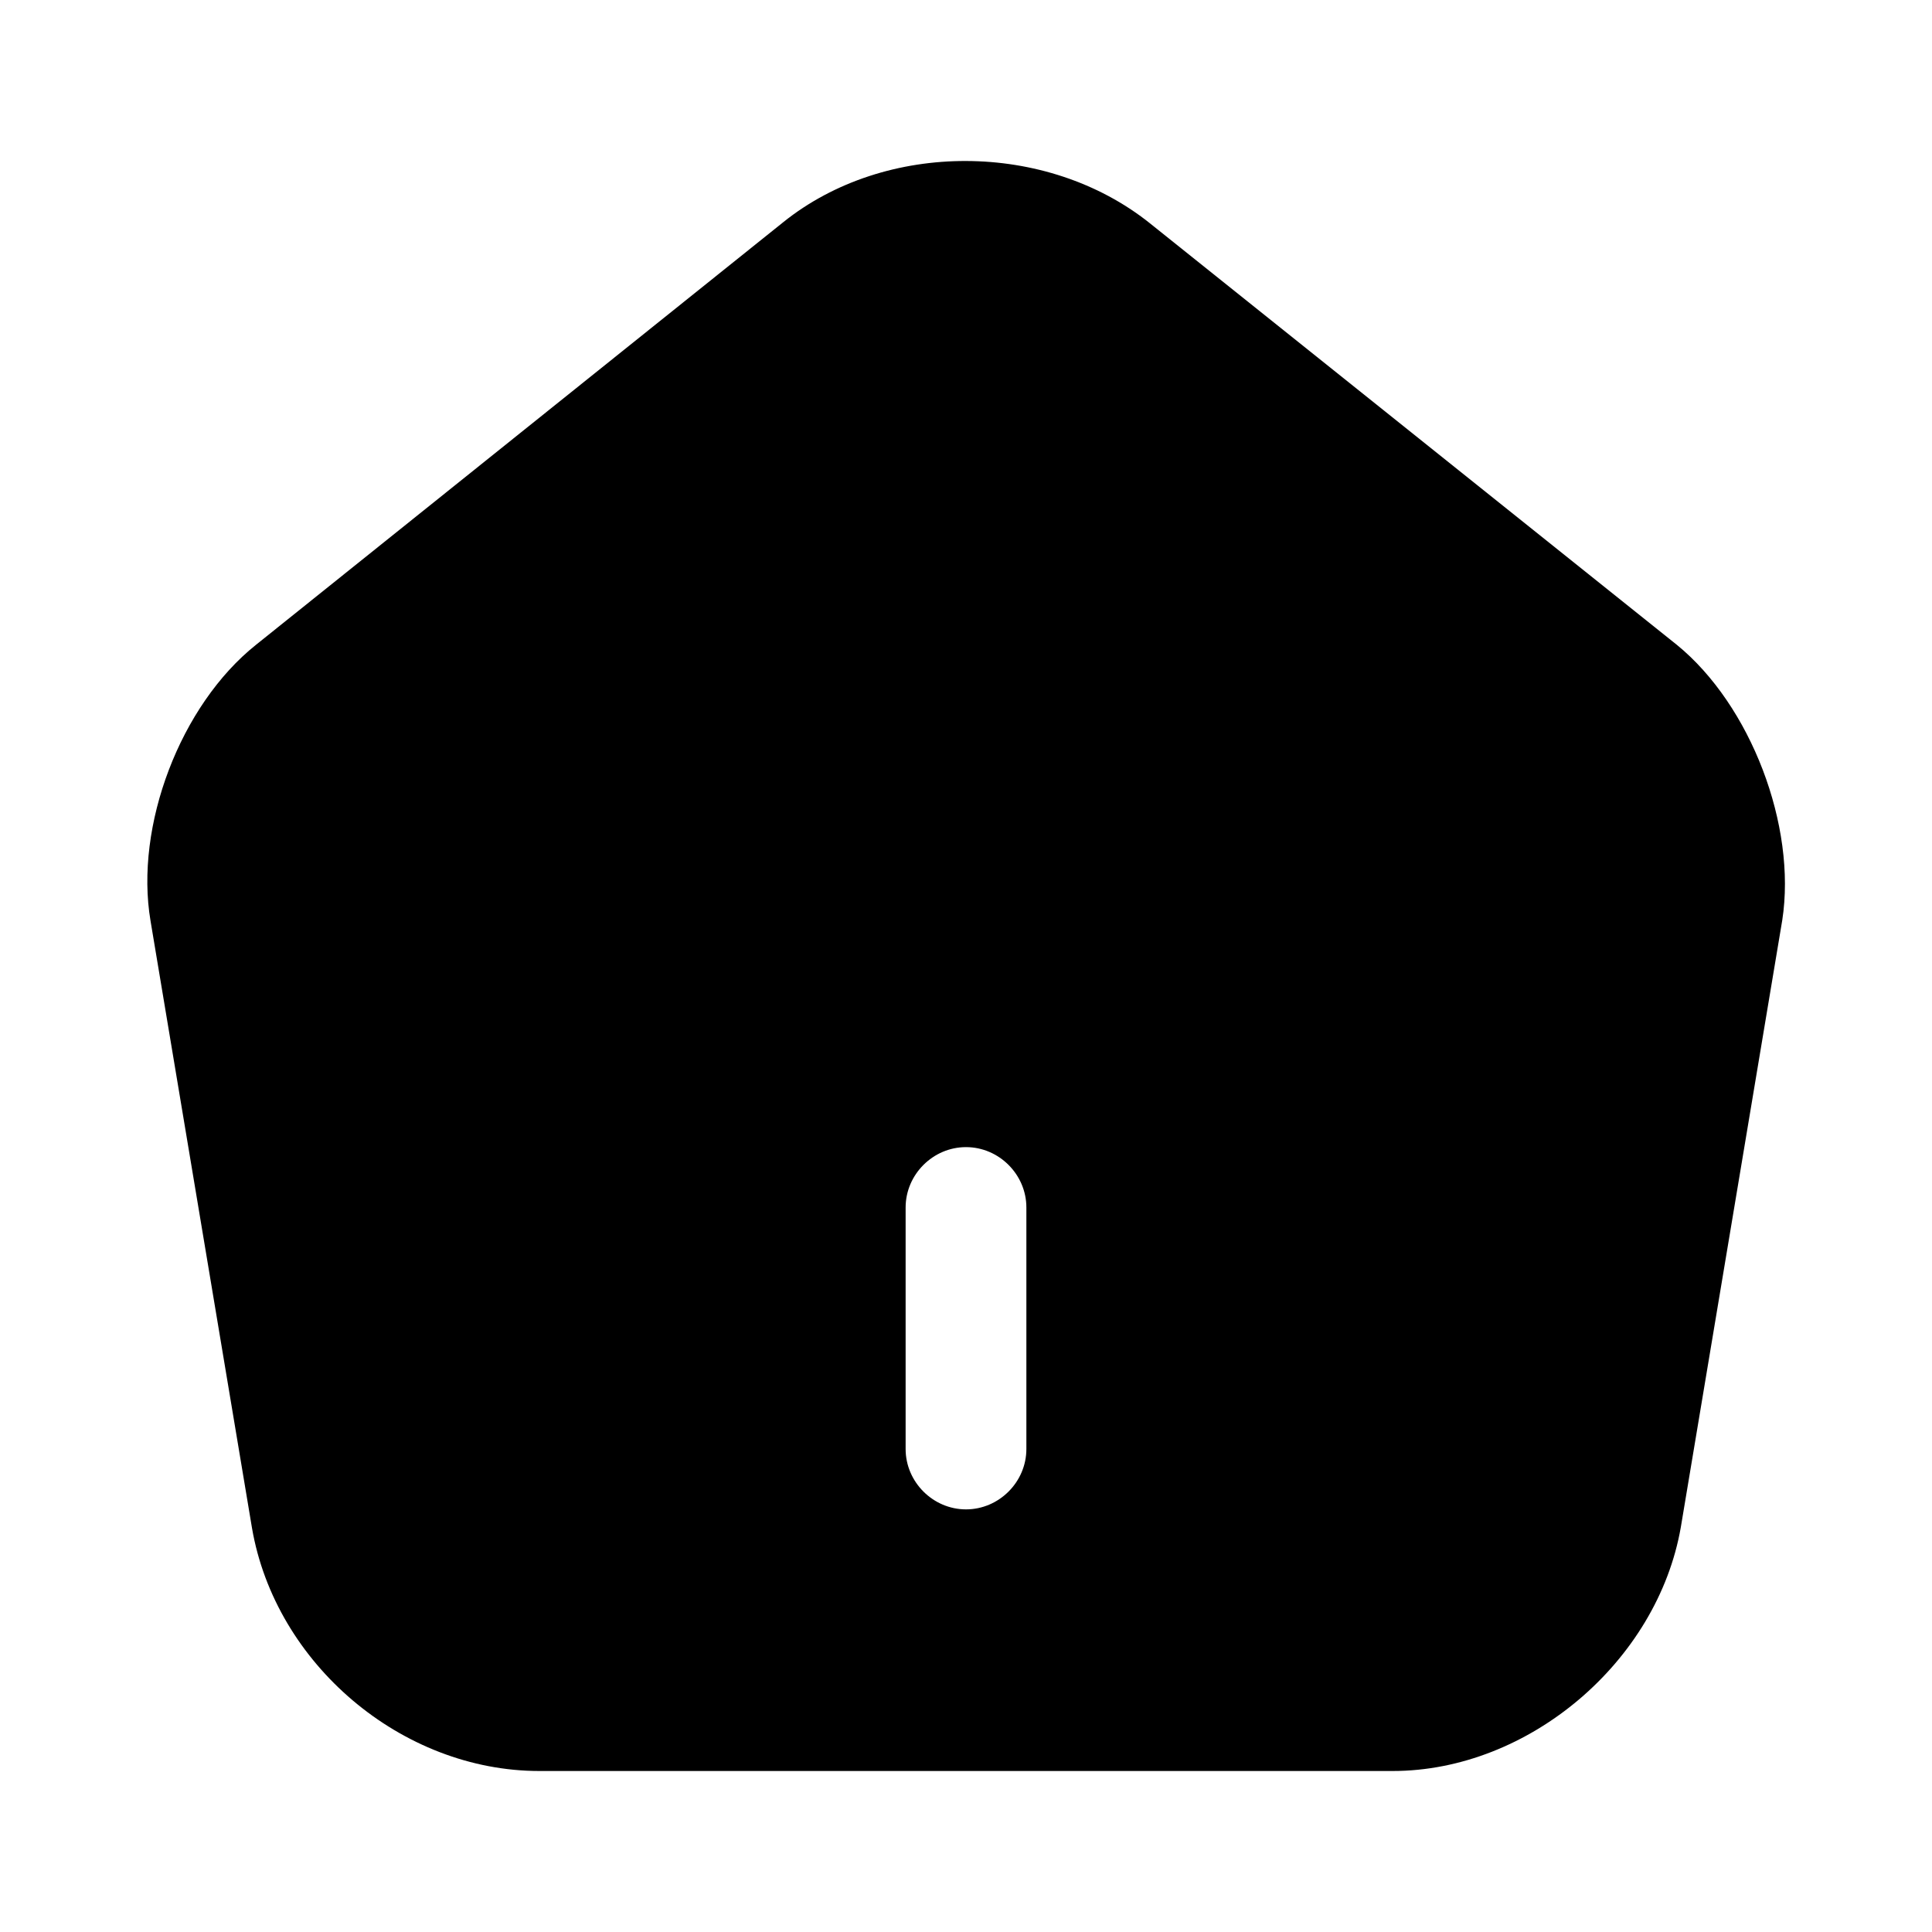
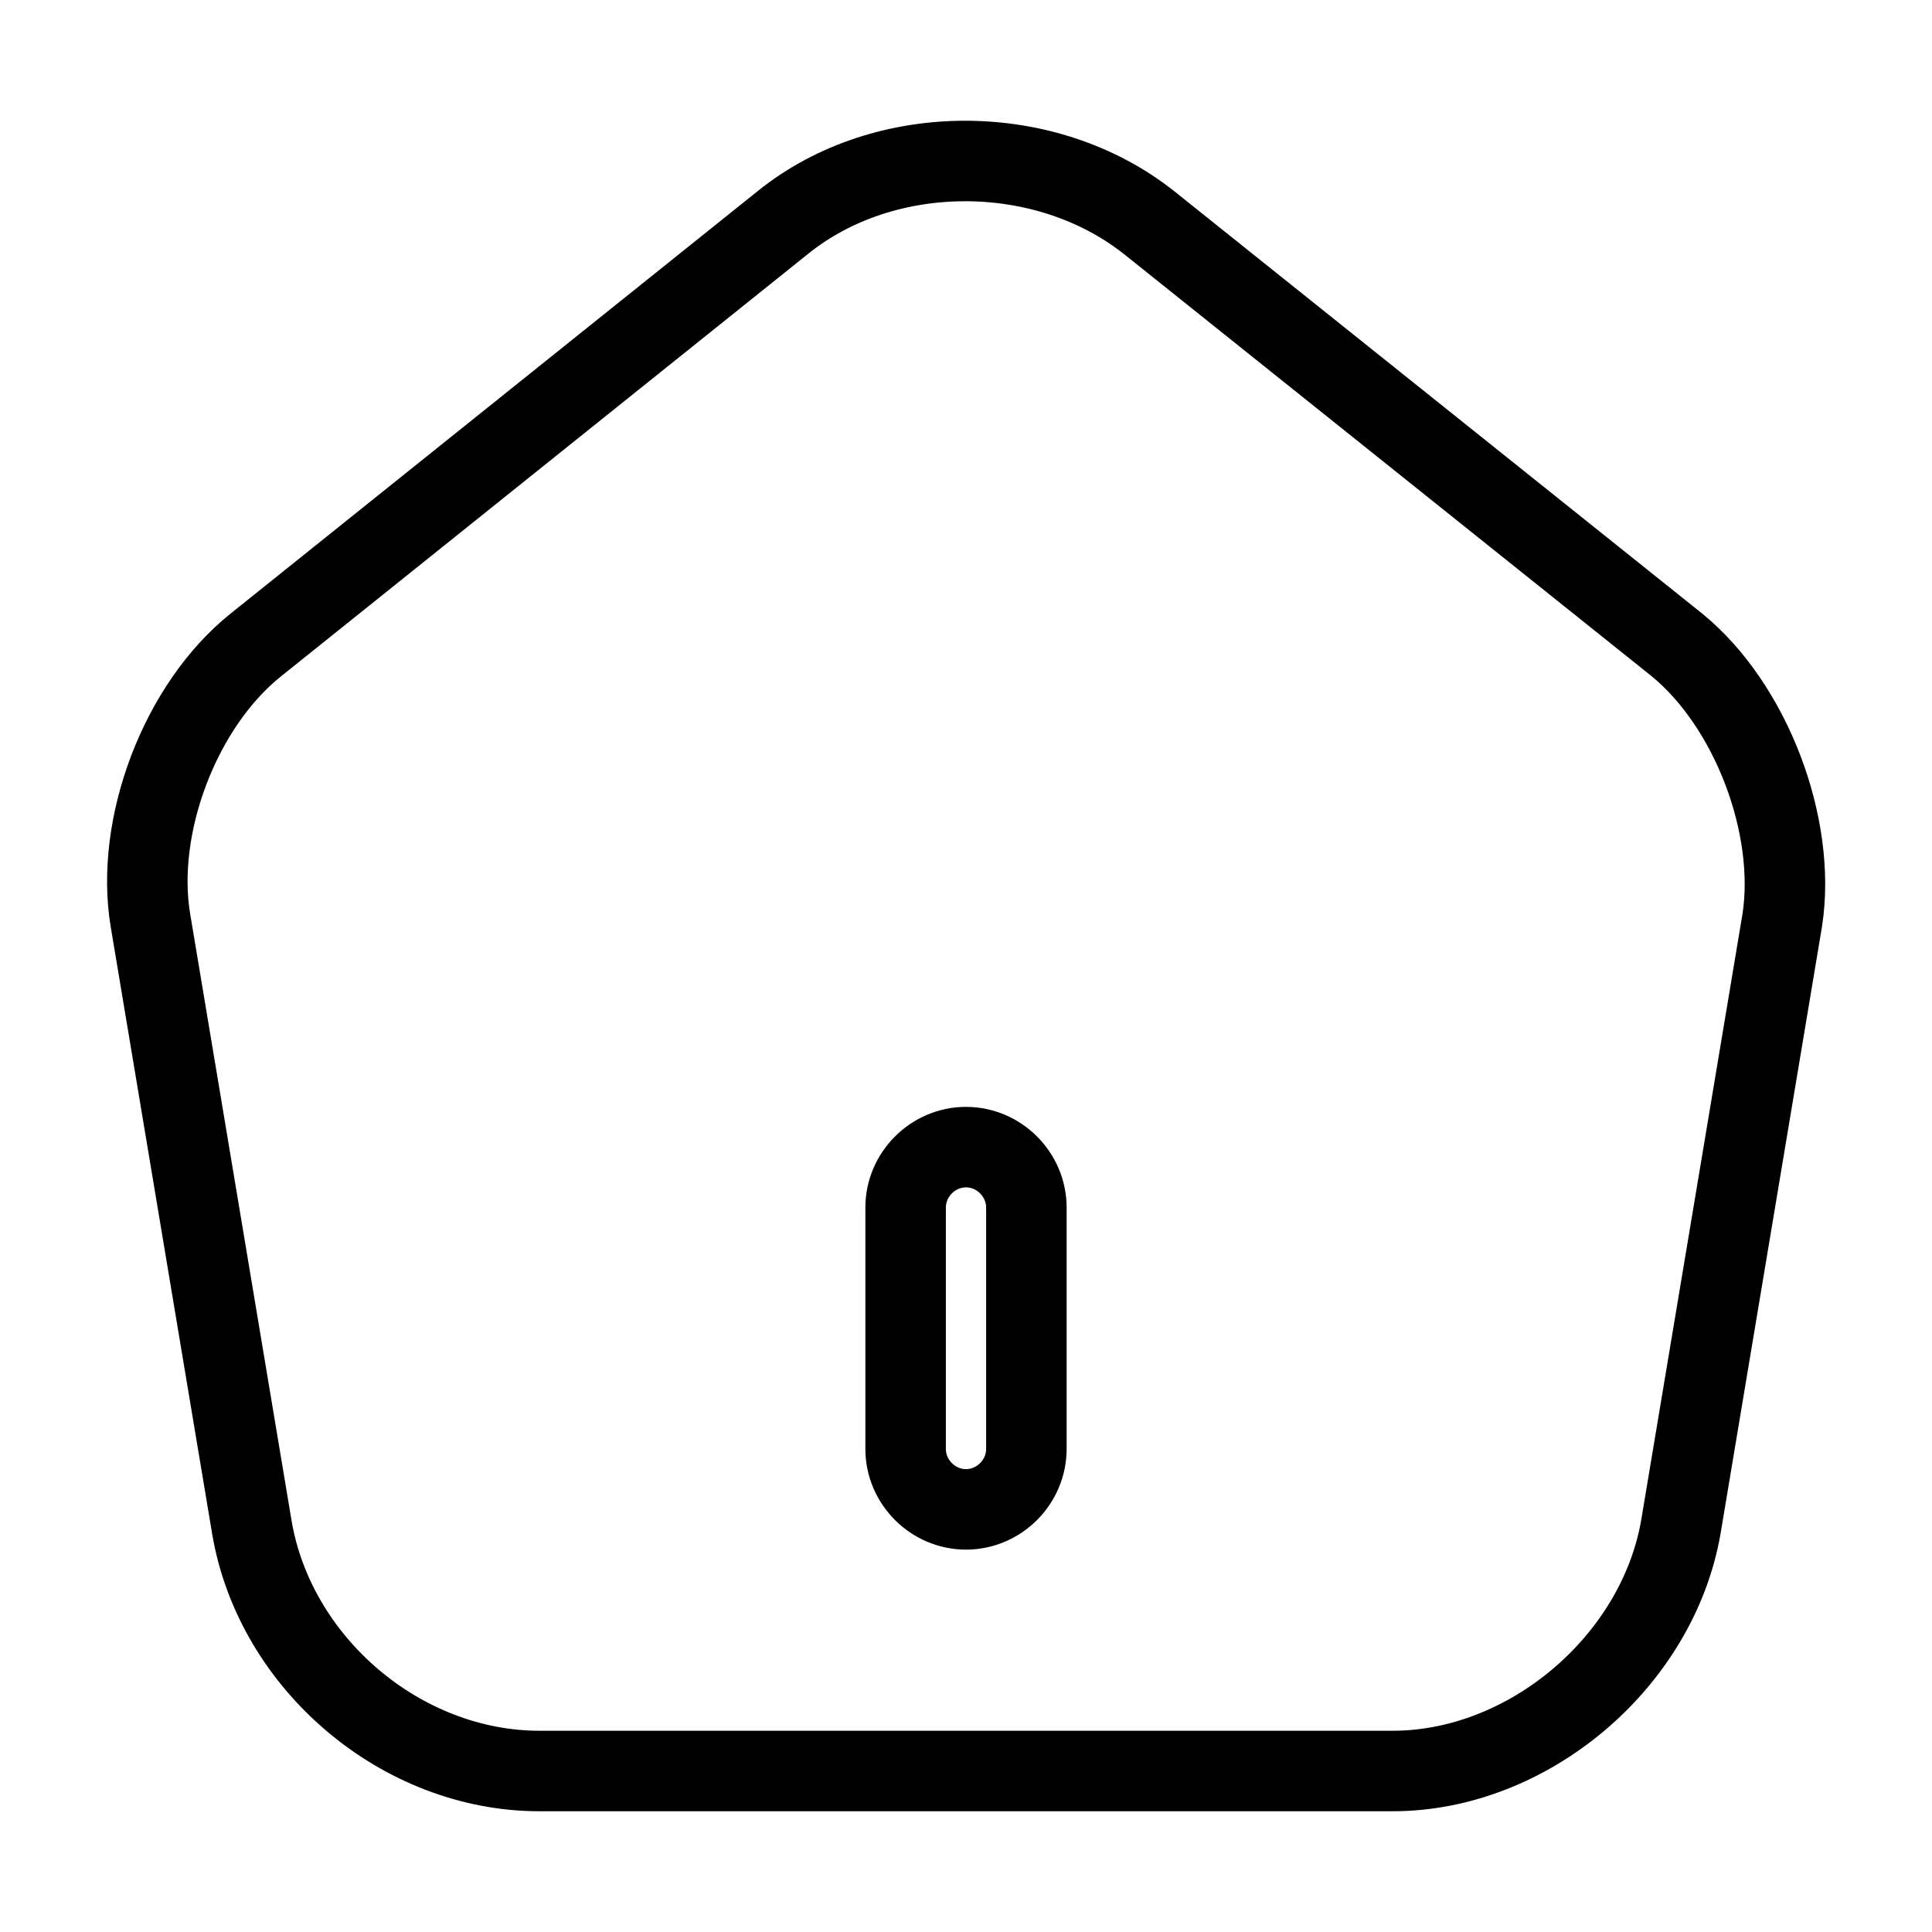
<svg xmlns="http://www.w3.org/2000/svg" width="24" height="24" viewBox="0 0 24 24" fill="none">
-   <path d="M20.83 8.01L14.28 2.77C13 1.75 11 1.74 9.73 2.76L3.18 8.01C2.24 8.76 1.67 10.26 1.87 11.44L3.13 18.98C3.42 20.67 4.99 22 6.7 22H17.3C18.99 22 20.59 20.64 20.88 18.97L22.14 11.43C22.32 10.26 21.75 8.76 20.83 8.01ZM12.75 18C12.75 18.41 12.41 18.75 12 18.75C11.59 18.75 11.25 18.41 11.25 18V15C11.25 14.59 11.59 14.25 12 14.25C12.41 14.25 12.75 14.59 12.75 15V18Z" fill="currentColor" />
+   <path d="M20.83 8.01L14.28 2.77C13 1.75 11 1.74 9.73 2.76L3.18 8.01C2.24 8.76 1.67 10.26 1.87 11.44L3.13 18.98C3.42 20.67 4.99 22 6.7 22H17.3C18.99 22 20.59 20.64 20.88 18.97L22.14 11.43C22.32 10.26 21.75 8.76 20.83 8.01ZM12.75 18C12.75 18.41 12.41 18.75 12 18.75C11.59 18.75 11.25 18.41 11.25 18V15C11.25 14.59 11.59 14.25 12 14.25C12.41 14.25 12.75 14.59 12.75 15V18Z" stroke="currentColor" />
</svg>
